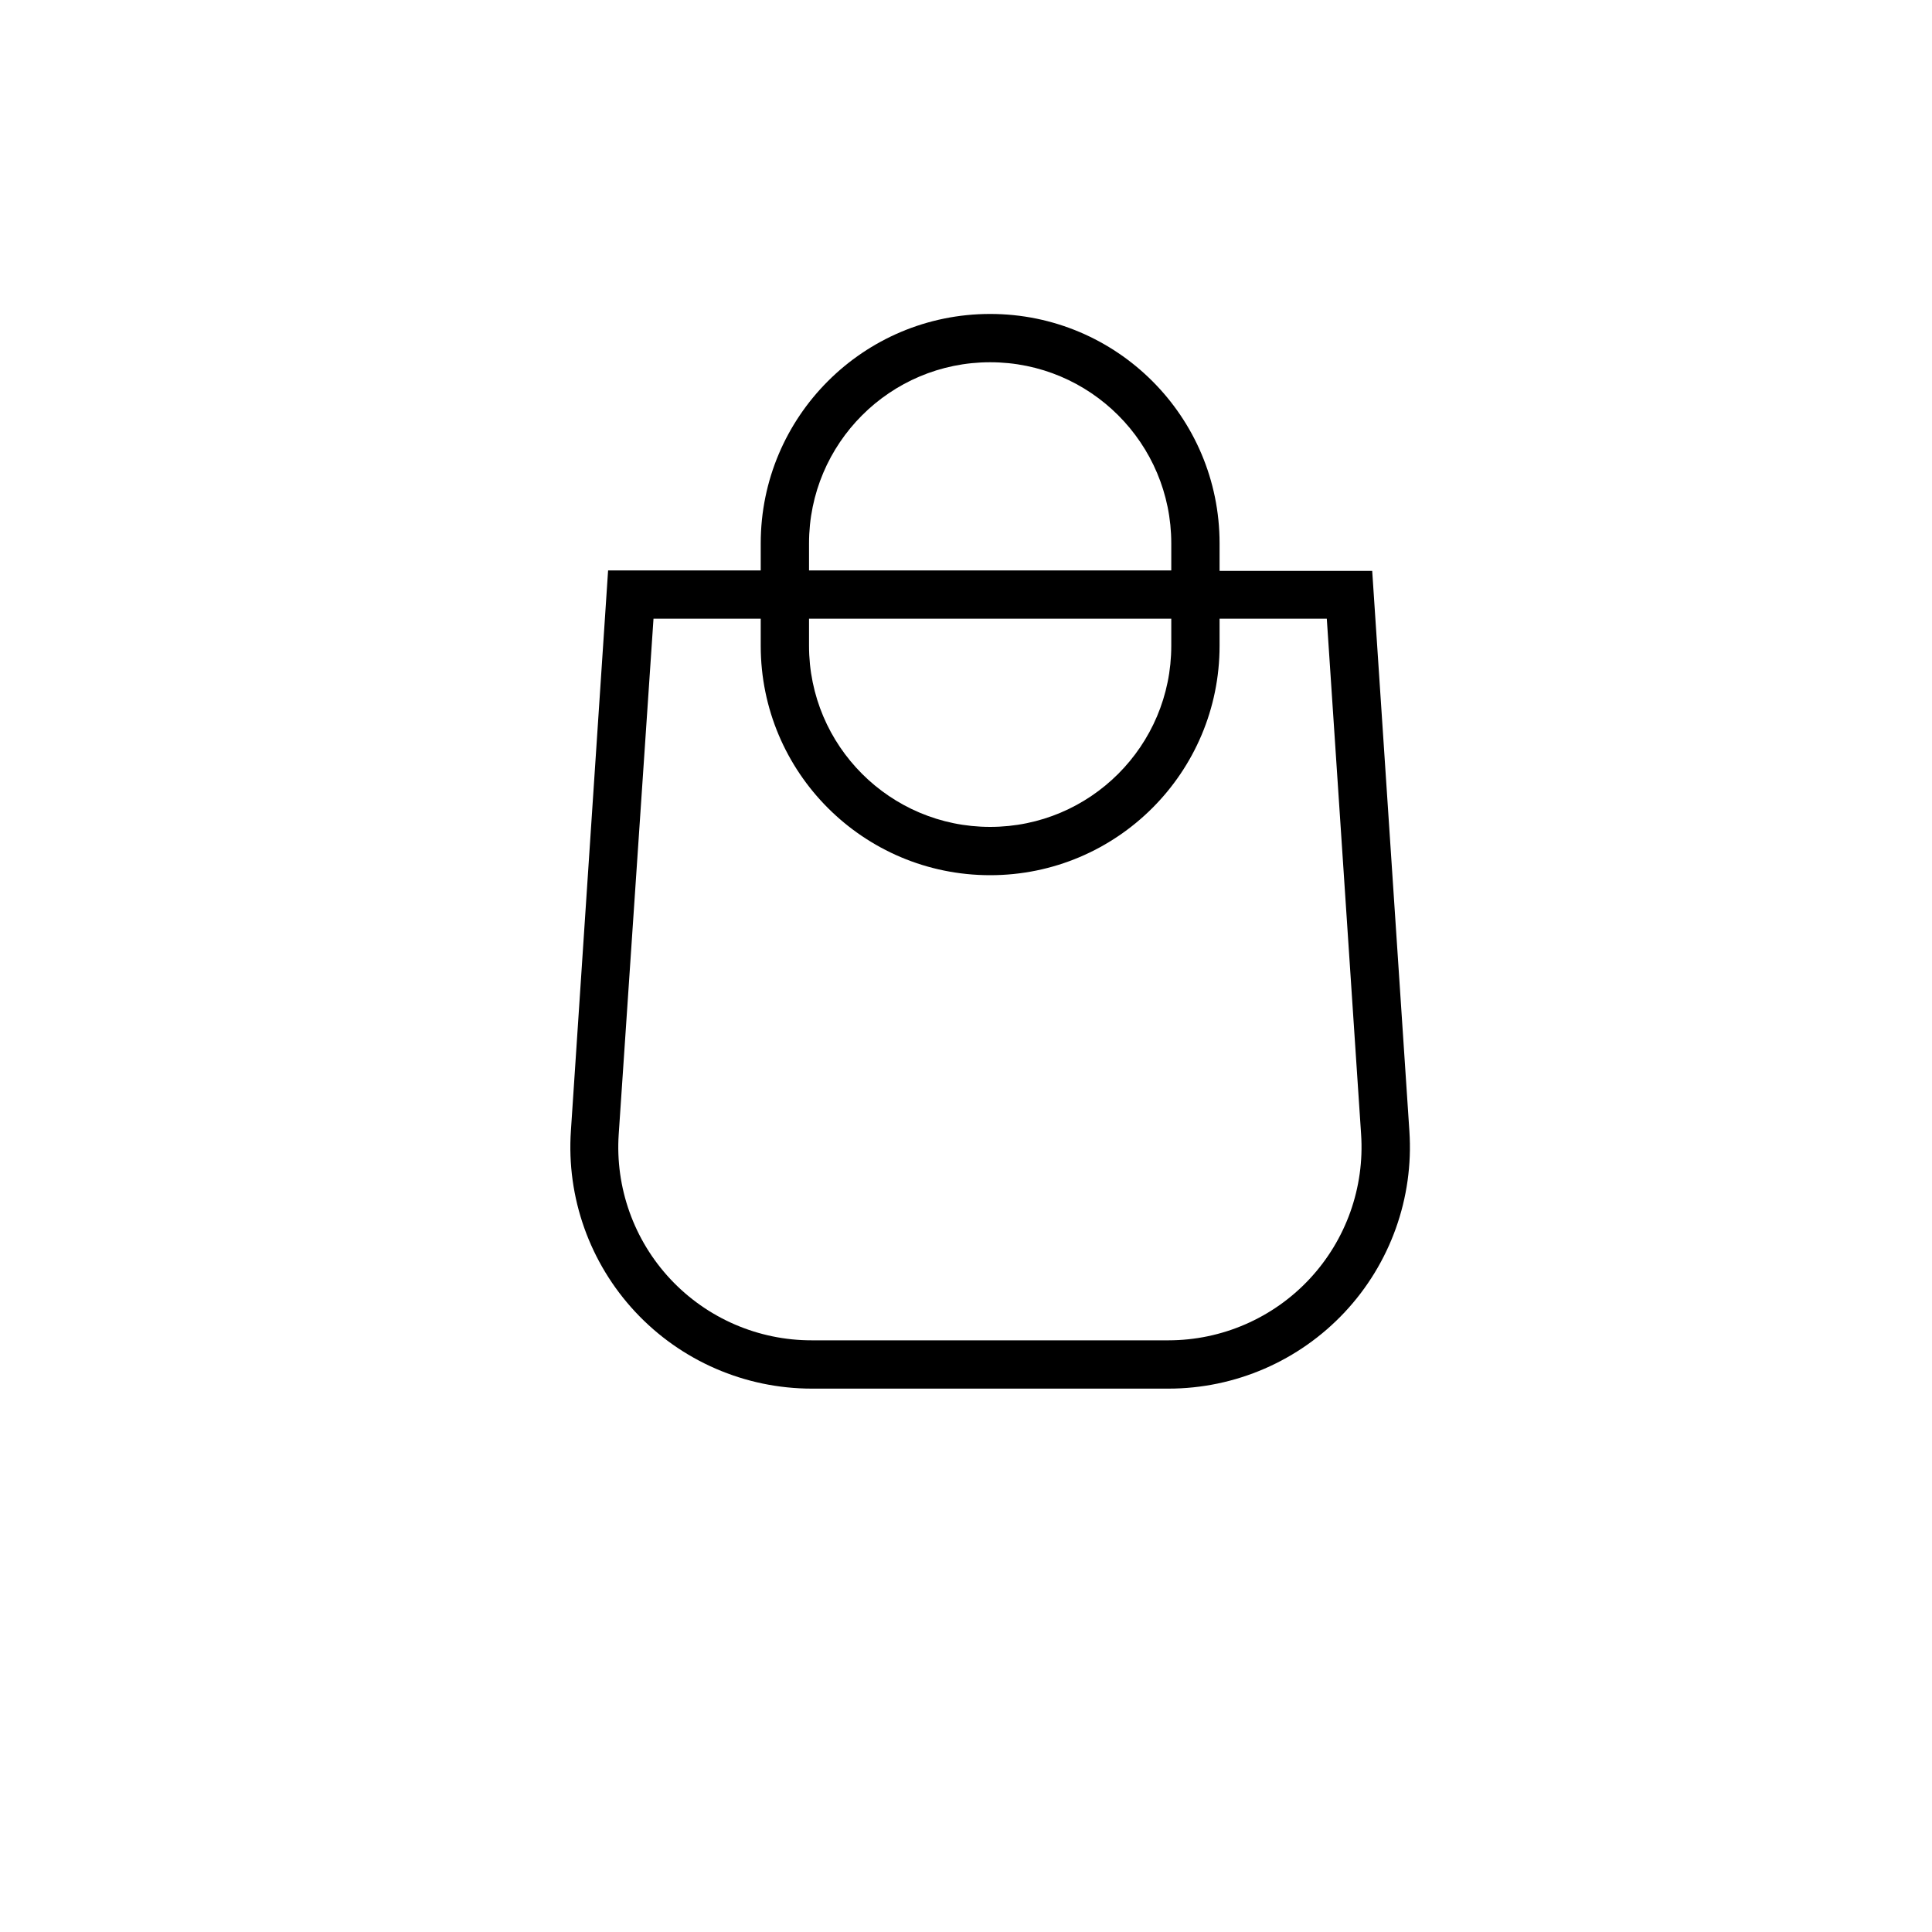
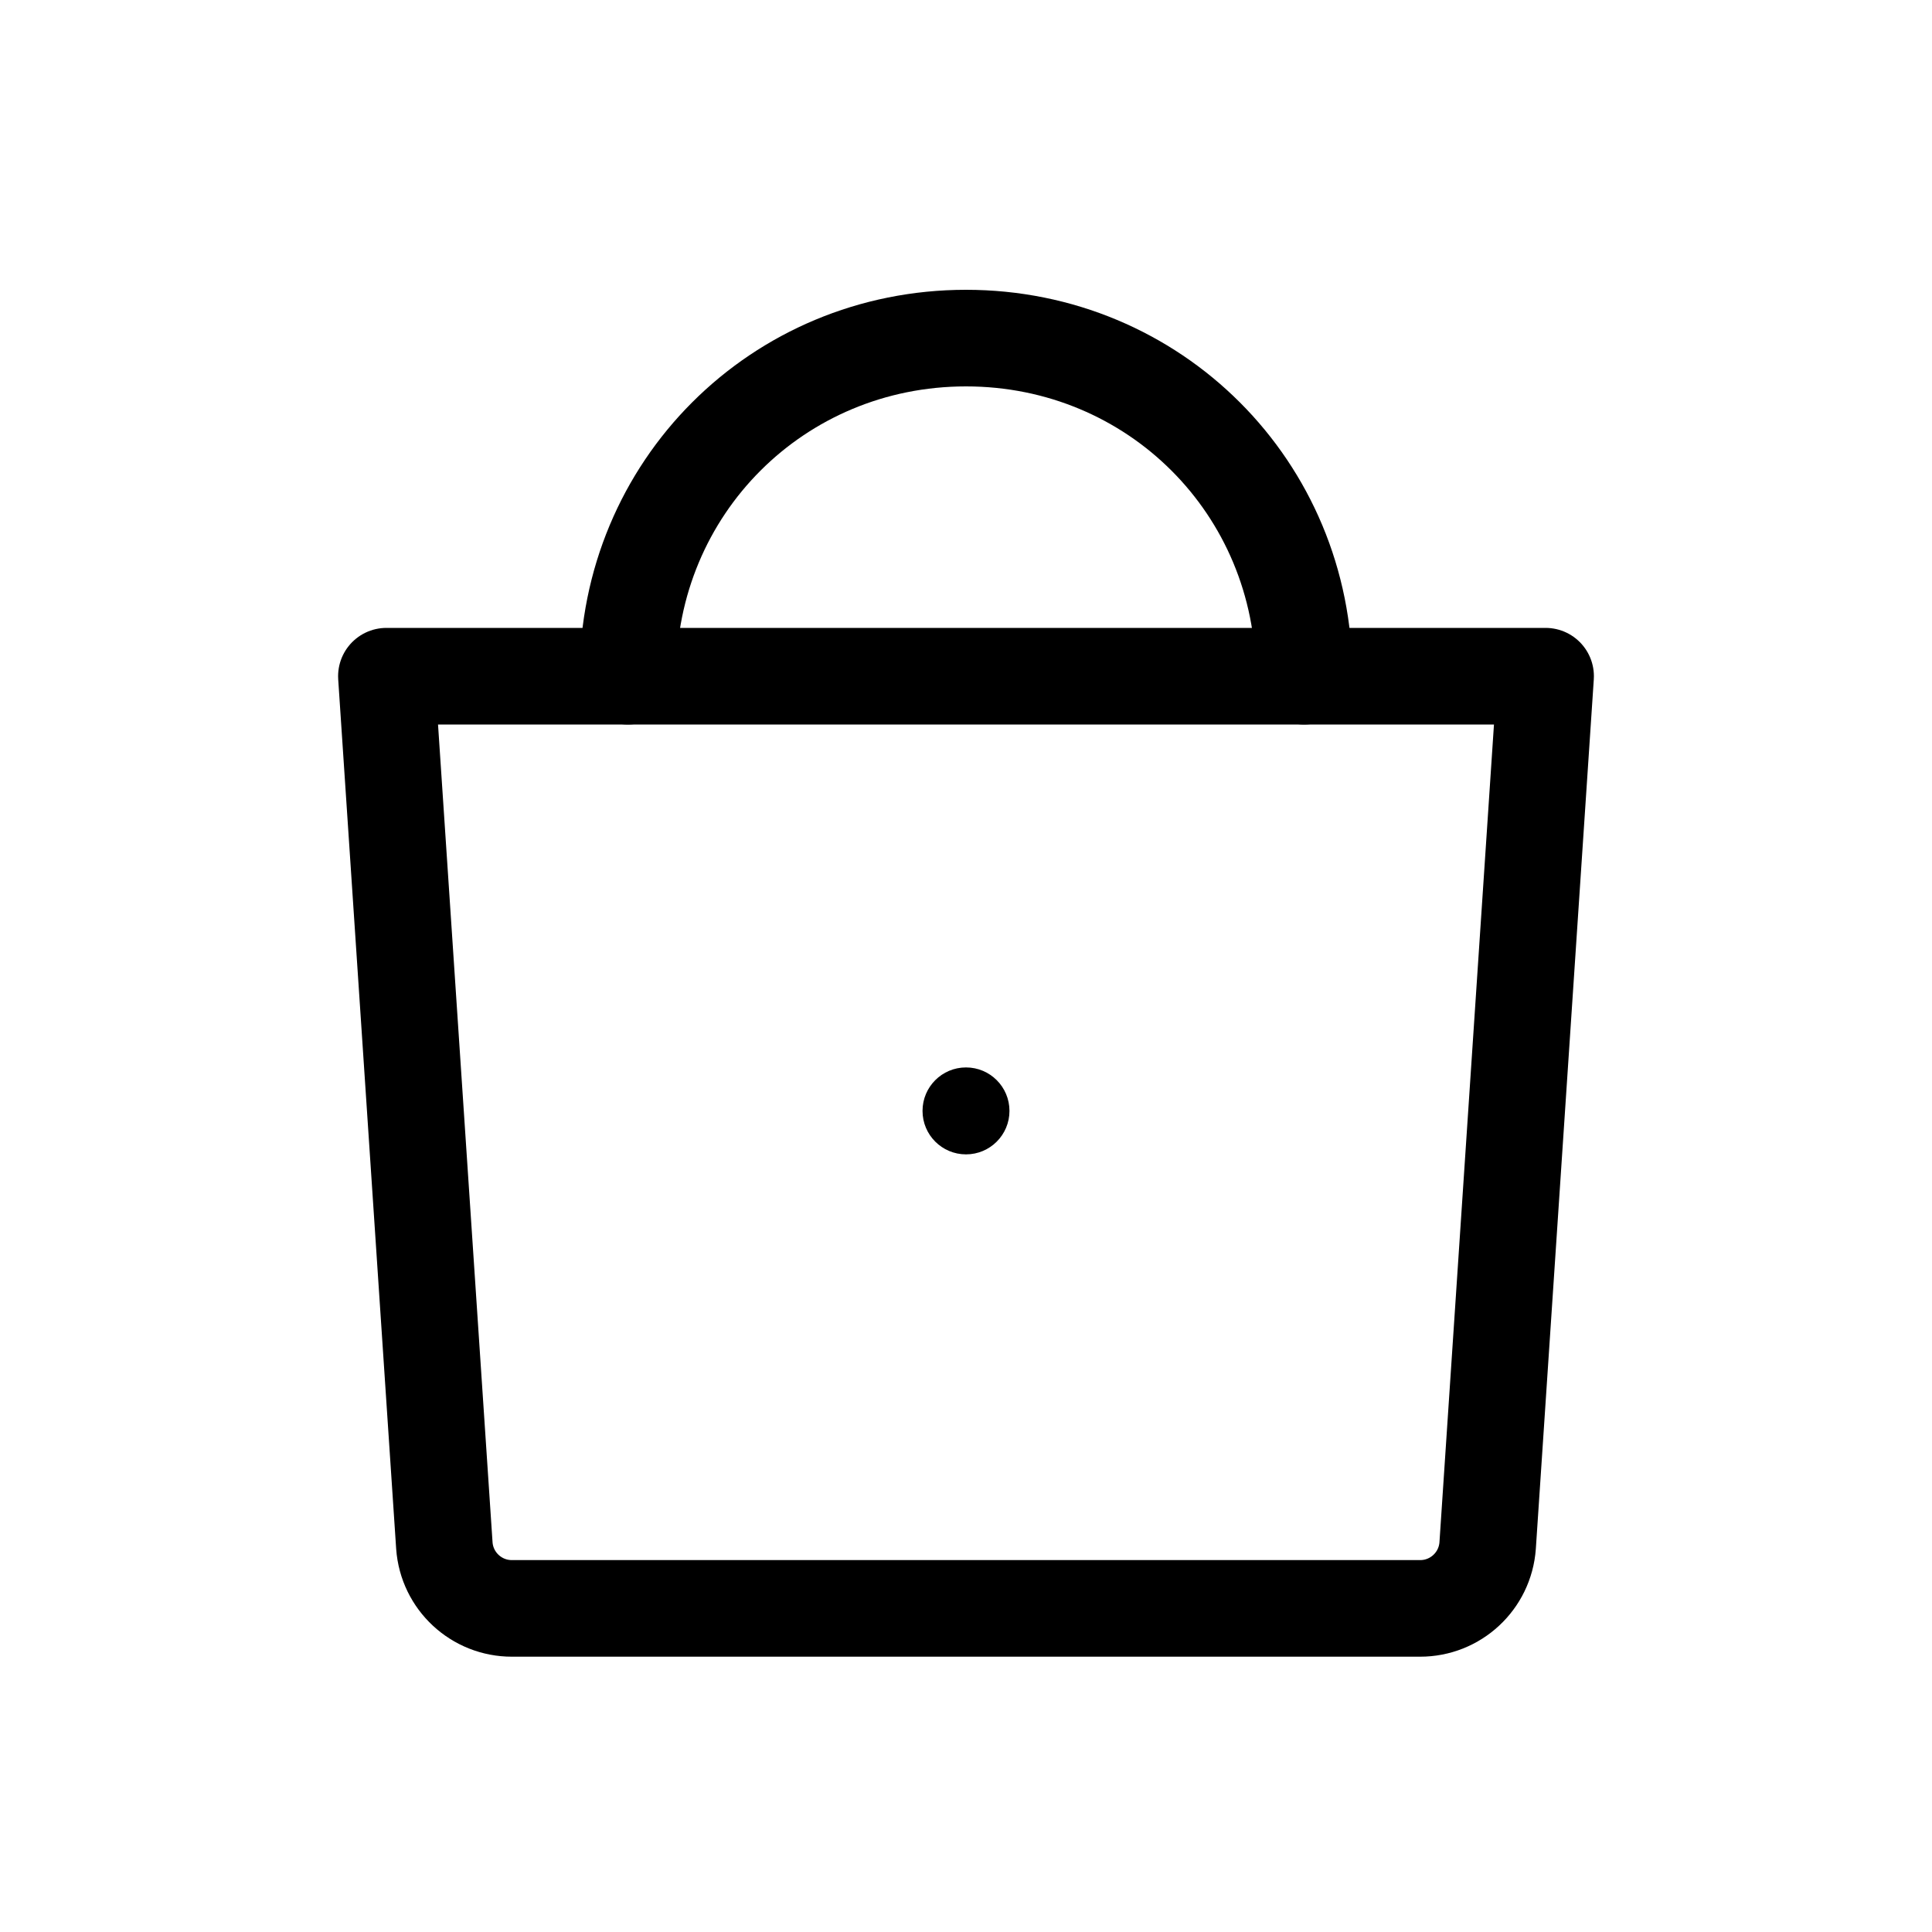
- <svg xmlns="http://www.w3.org/2000/svg" fill="none" class="icon icon-cart" viewBox="0 0 40 40">
-   <path fill="currentColor" fill-rule="evenodd" d="M20.5 6.5a4.75 4.75 0 0 0-4.75 4.75v.56h-3.16l-.77 11.6a5 5 0 0 0 4.99 5.34h7.38a5 5 0 0 0 4.99-5.33l-.77-11.6h-3.16v-.57A4.75 4.75 0 0 0 20.5 6.5m3.75 5.31v-.56a3.75 3.75 0 1 0-7.5 0v.56zm-7.5 1h7.5v.56a3.75 3.75 0 1 1-7.5 0zm-1 0v.56a4.75 4.75 0 1 0 9.5 0v-.56h2.22l.71 10.67a4 4 0 0 1-3.99 4.27h-7.38a4 4 0 0 1-4-4.27l.72-10.67z" />
+ <svg xmlns="http://www.w3.org/2000/svg" fill="none" stroke="currentColor" stroke-width="1" stroke-linecap="round" stroke-linejoin="round" class="icon icon-cart" viewBox="0 0 20 20">
+   <path d="M4 7h12l-0.6 9a0.7 0.7 0 0 1-0.7 0.65h-9.4a0.7 0.7 0 0 1-0.7-0.65z" />
+   <path d="M6.5 7c0-1.95 1.55-3.5 3.5-3.5s3.5 1.55 3.5 3.5" />
+   <circle cx="10" cy="11.5" r="0.45" fill="currentColor" stroke="none" />
</svg>
